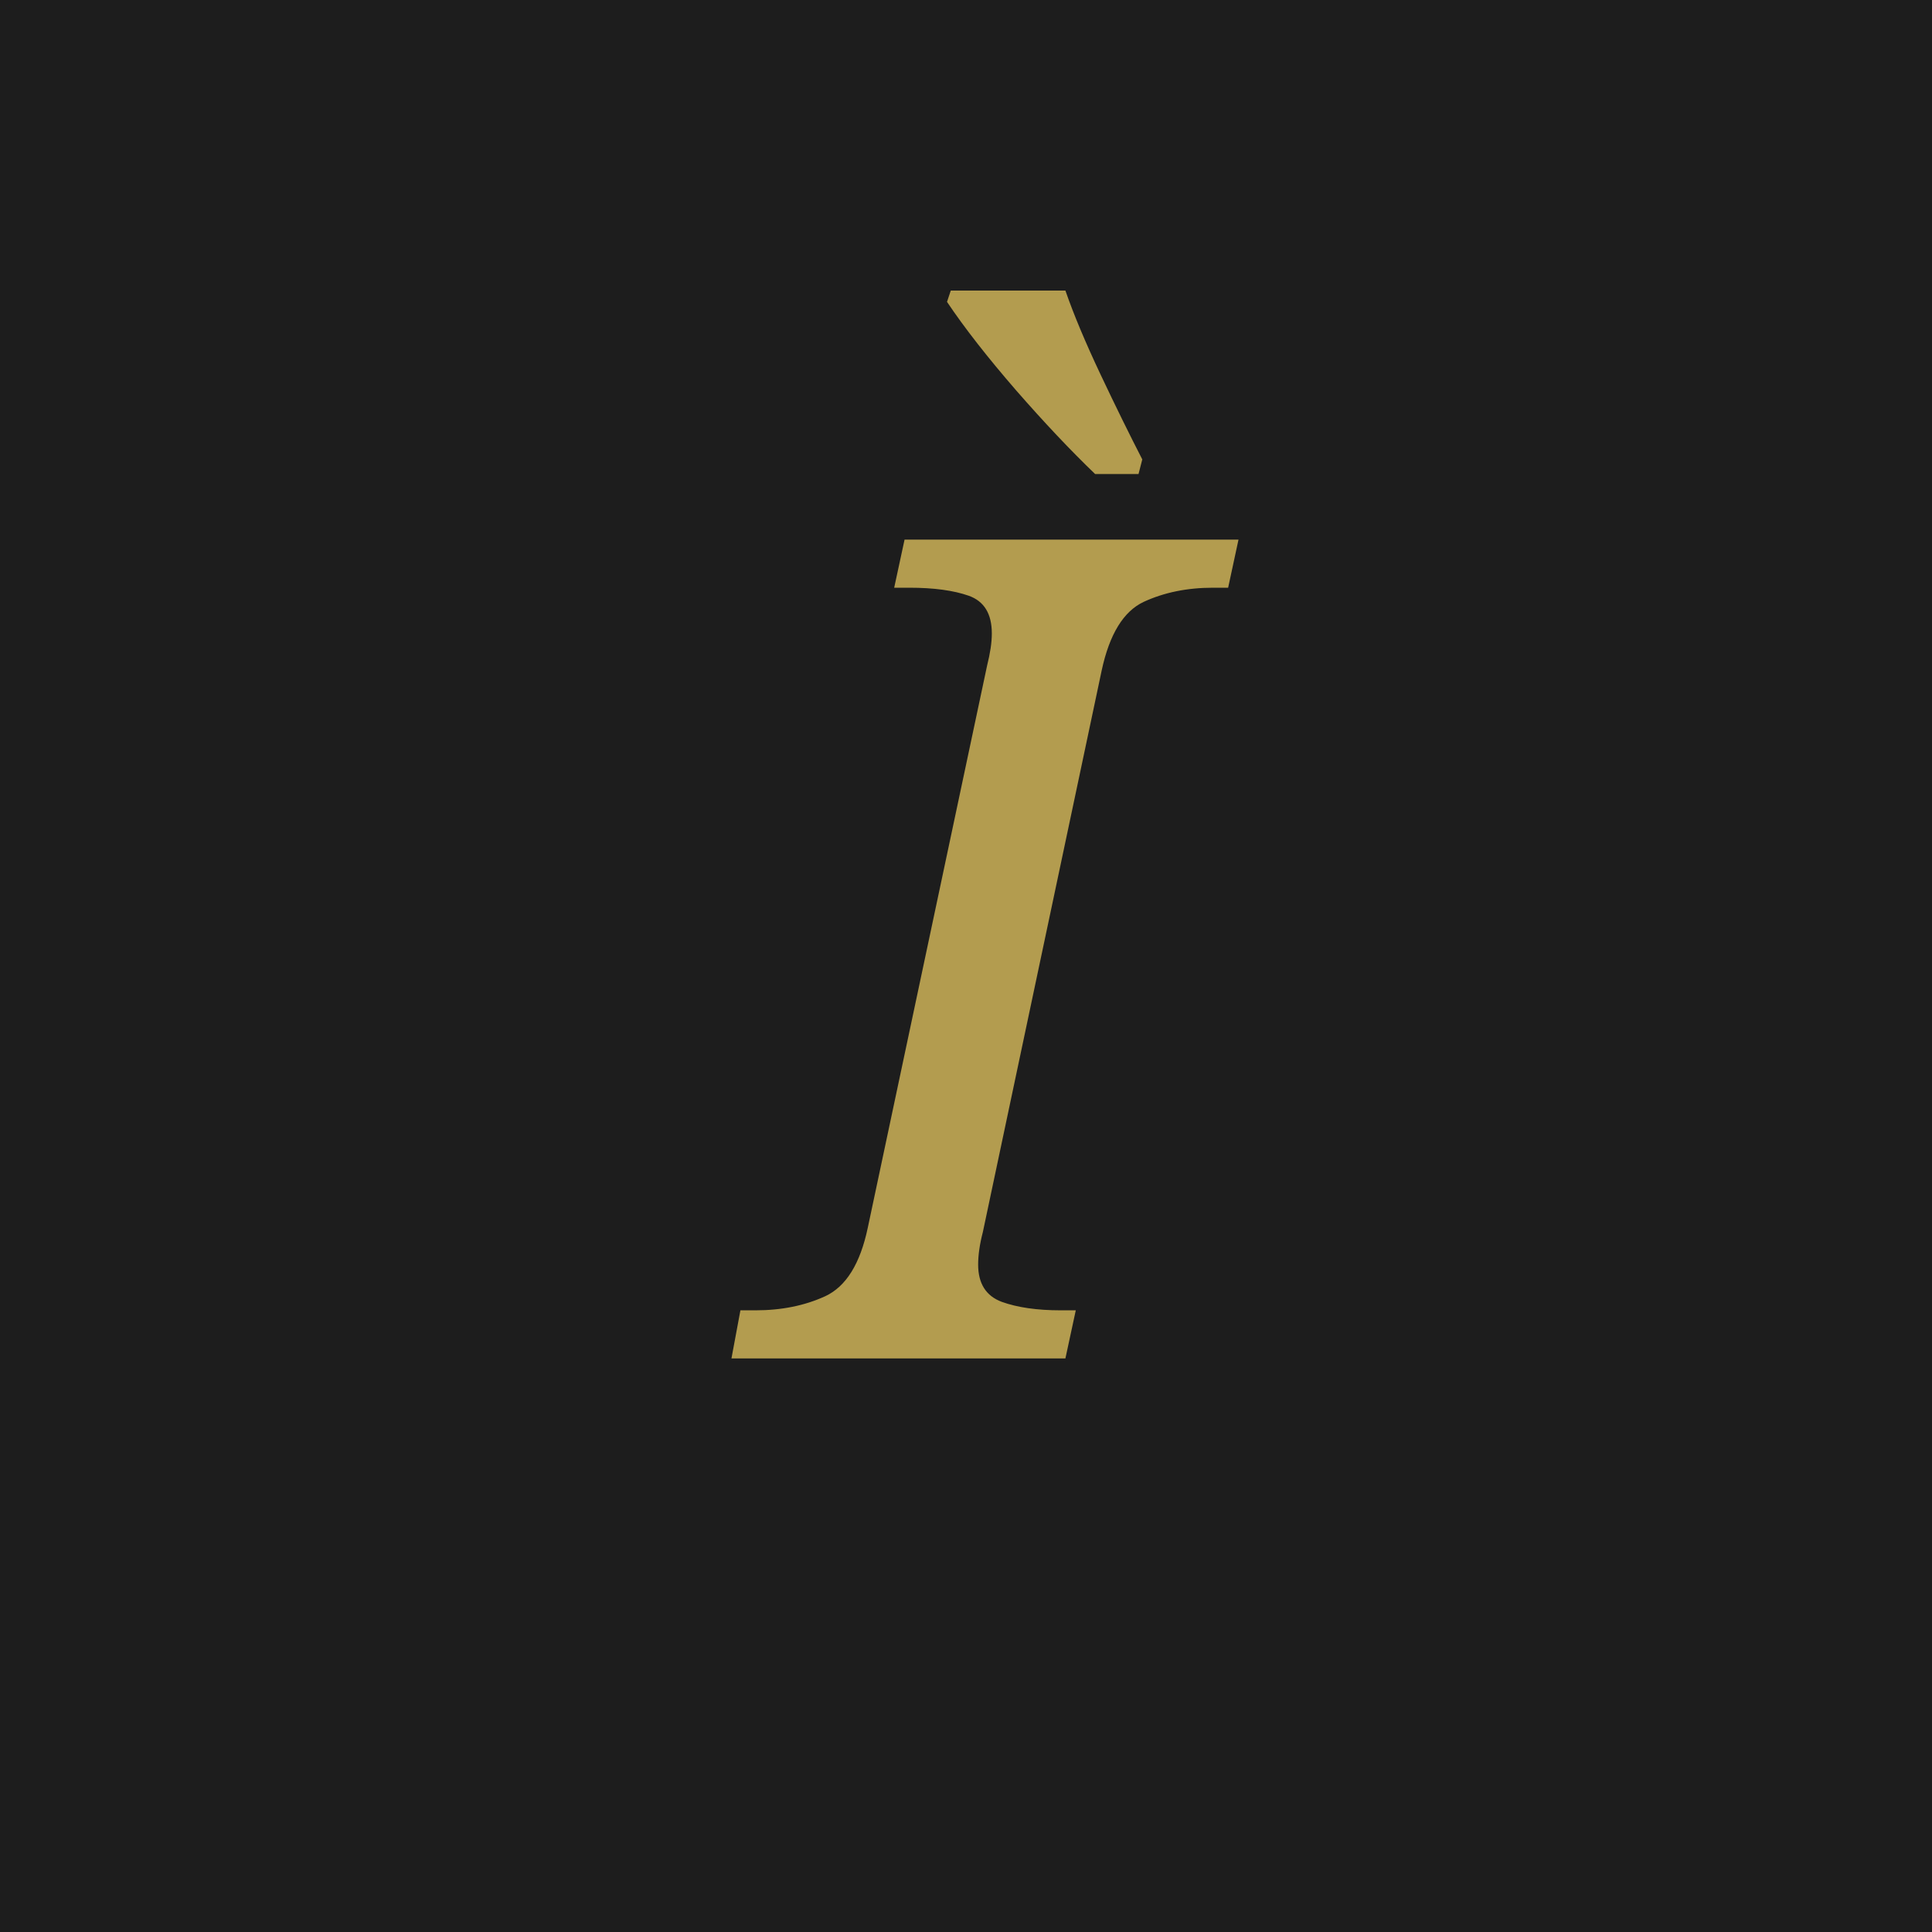
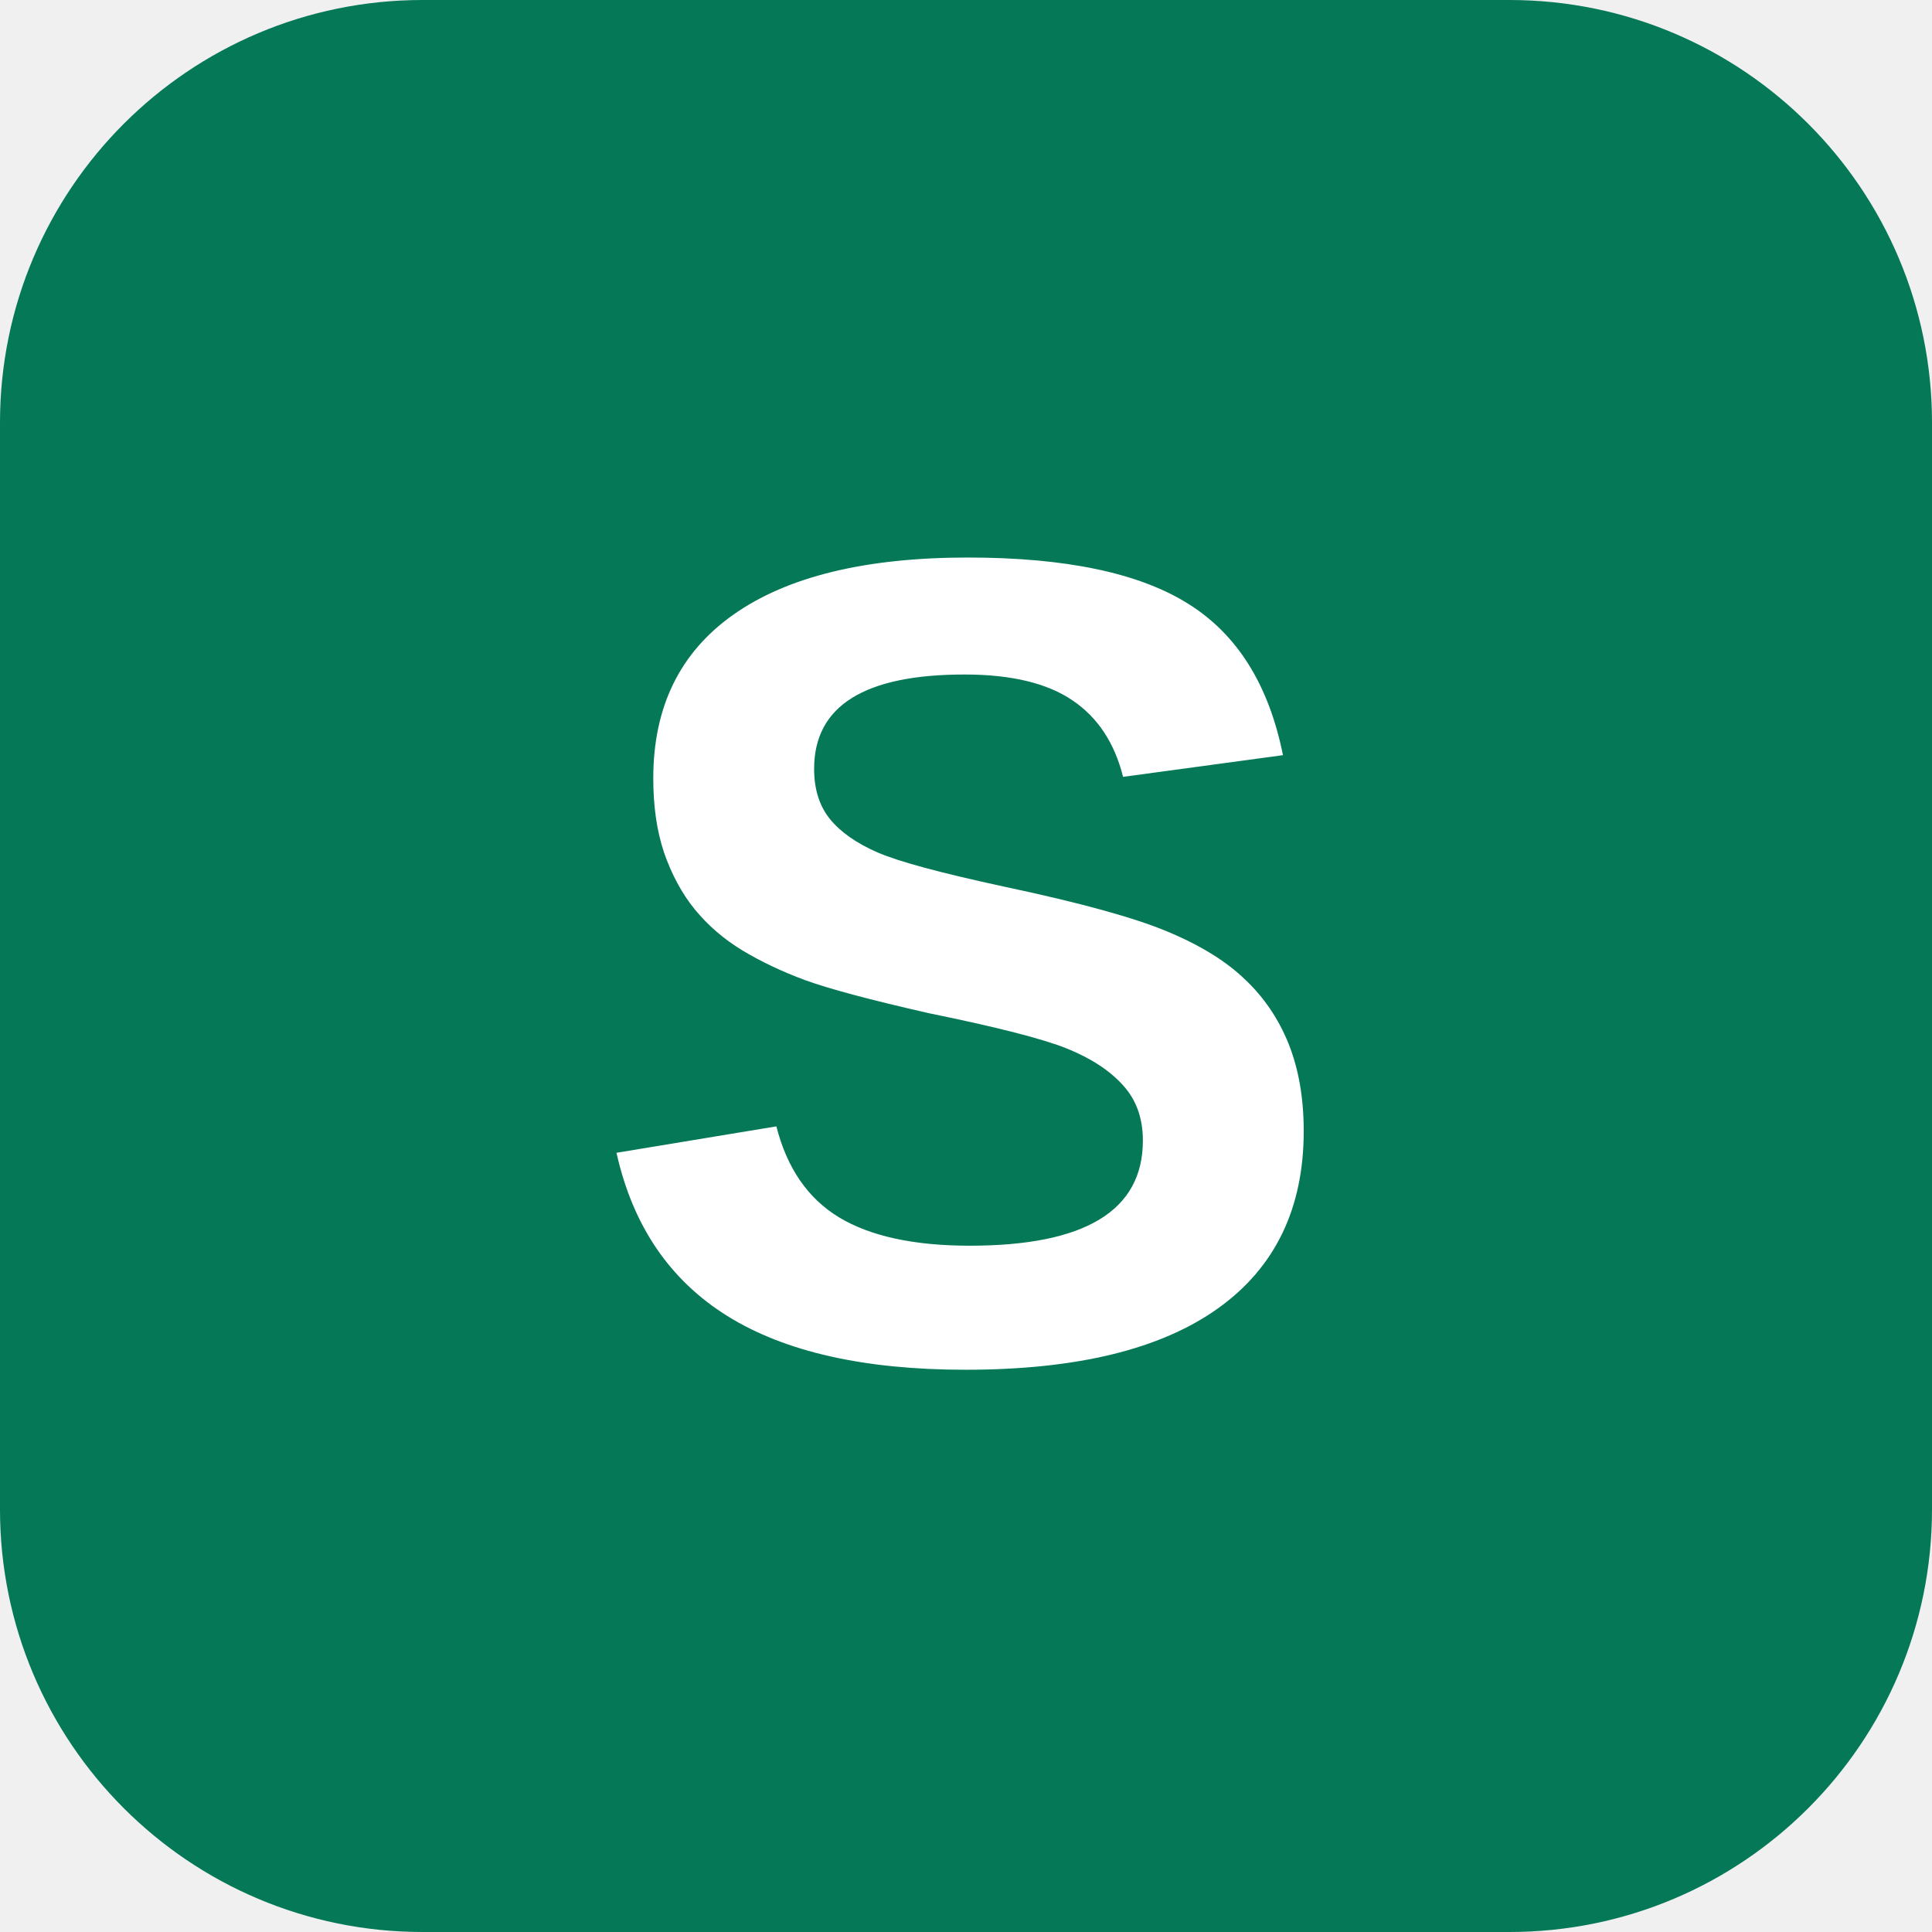
<svg xmlns="http://www.w3.org/2000/svg" viewBox="0 0 64 64">
-   <rect width="64" height="64" fill="#1D1D1D" />
-   <text x="32" y="45" font-family="Georgia, serif" font-style="italic" font-size="38" fill="#B39C4F" text-anchor="middle">Ì</text>
+   <rect width="64" height="64" rx="14" fill="#047857" />
+   <text x="32" y="45" font-family="Arial, sans-serif" font-weight="700" font-size="38" fill="#FFFFFF" text-anchor="middle">S</text>
</svg>
